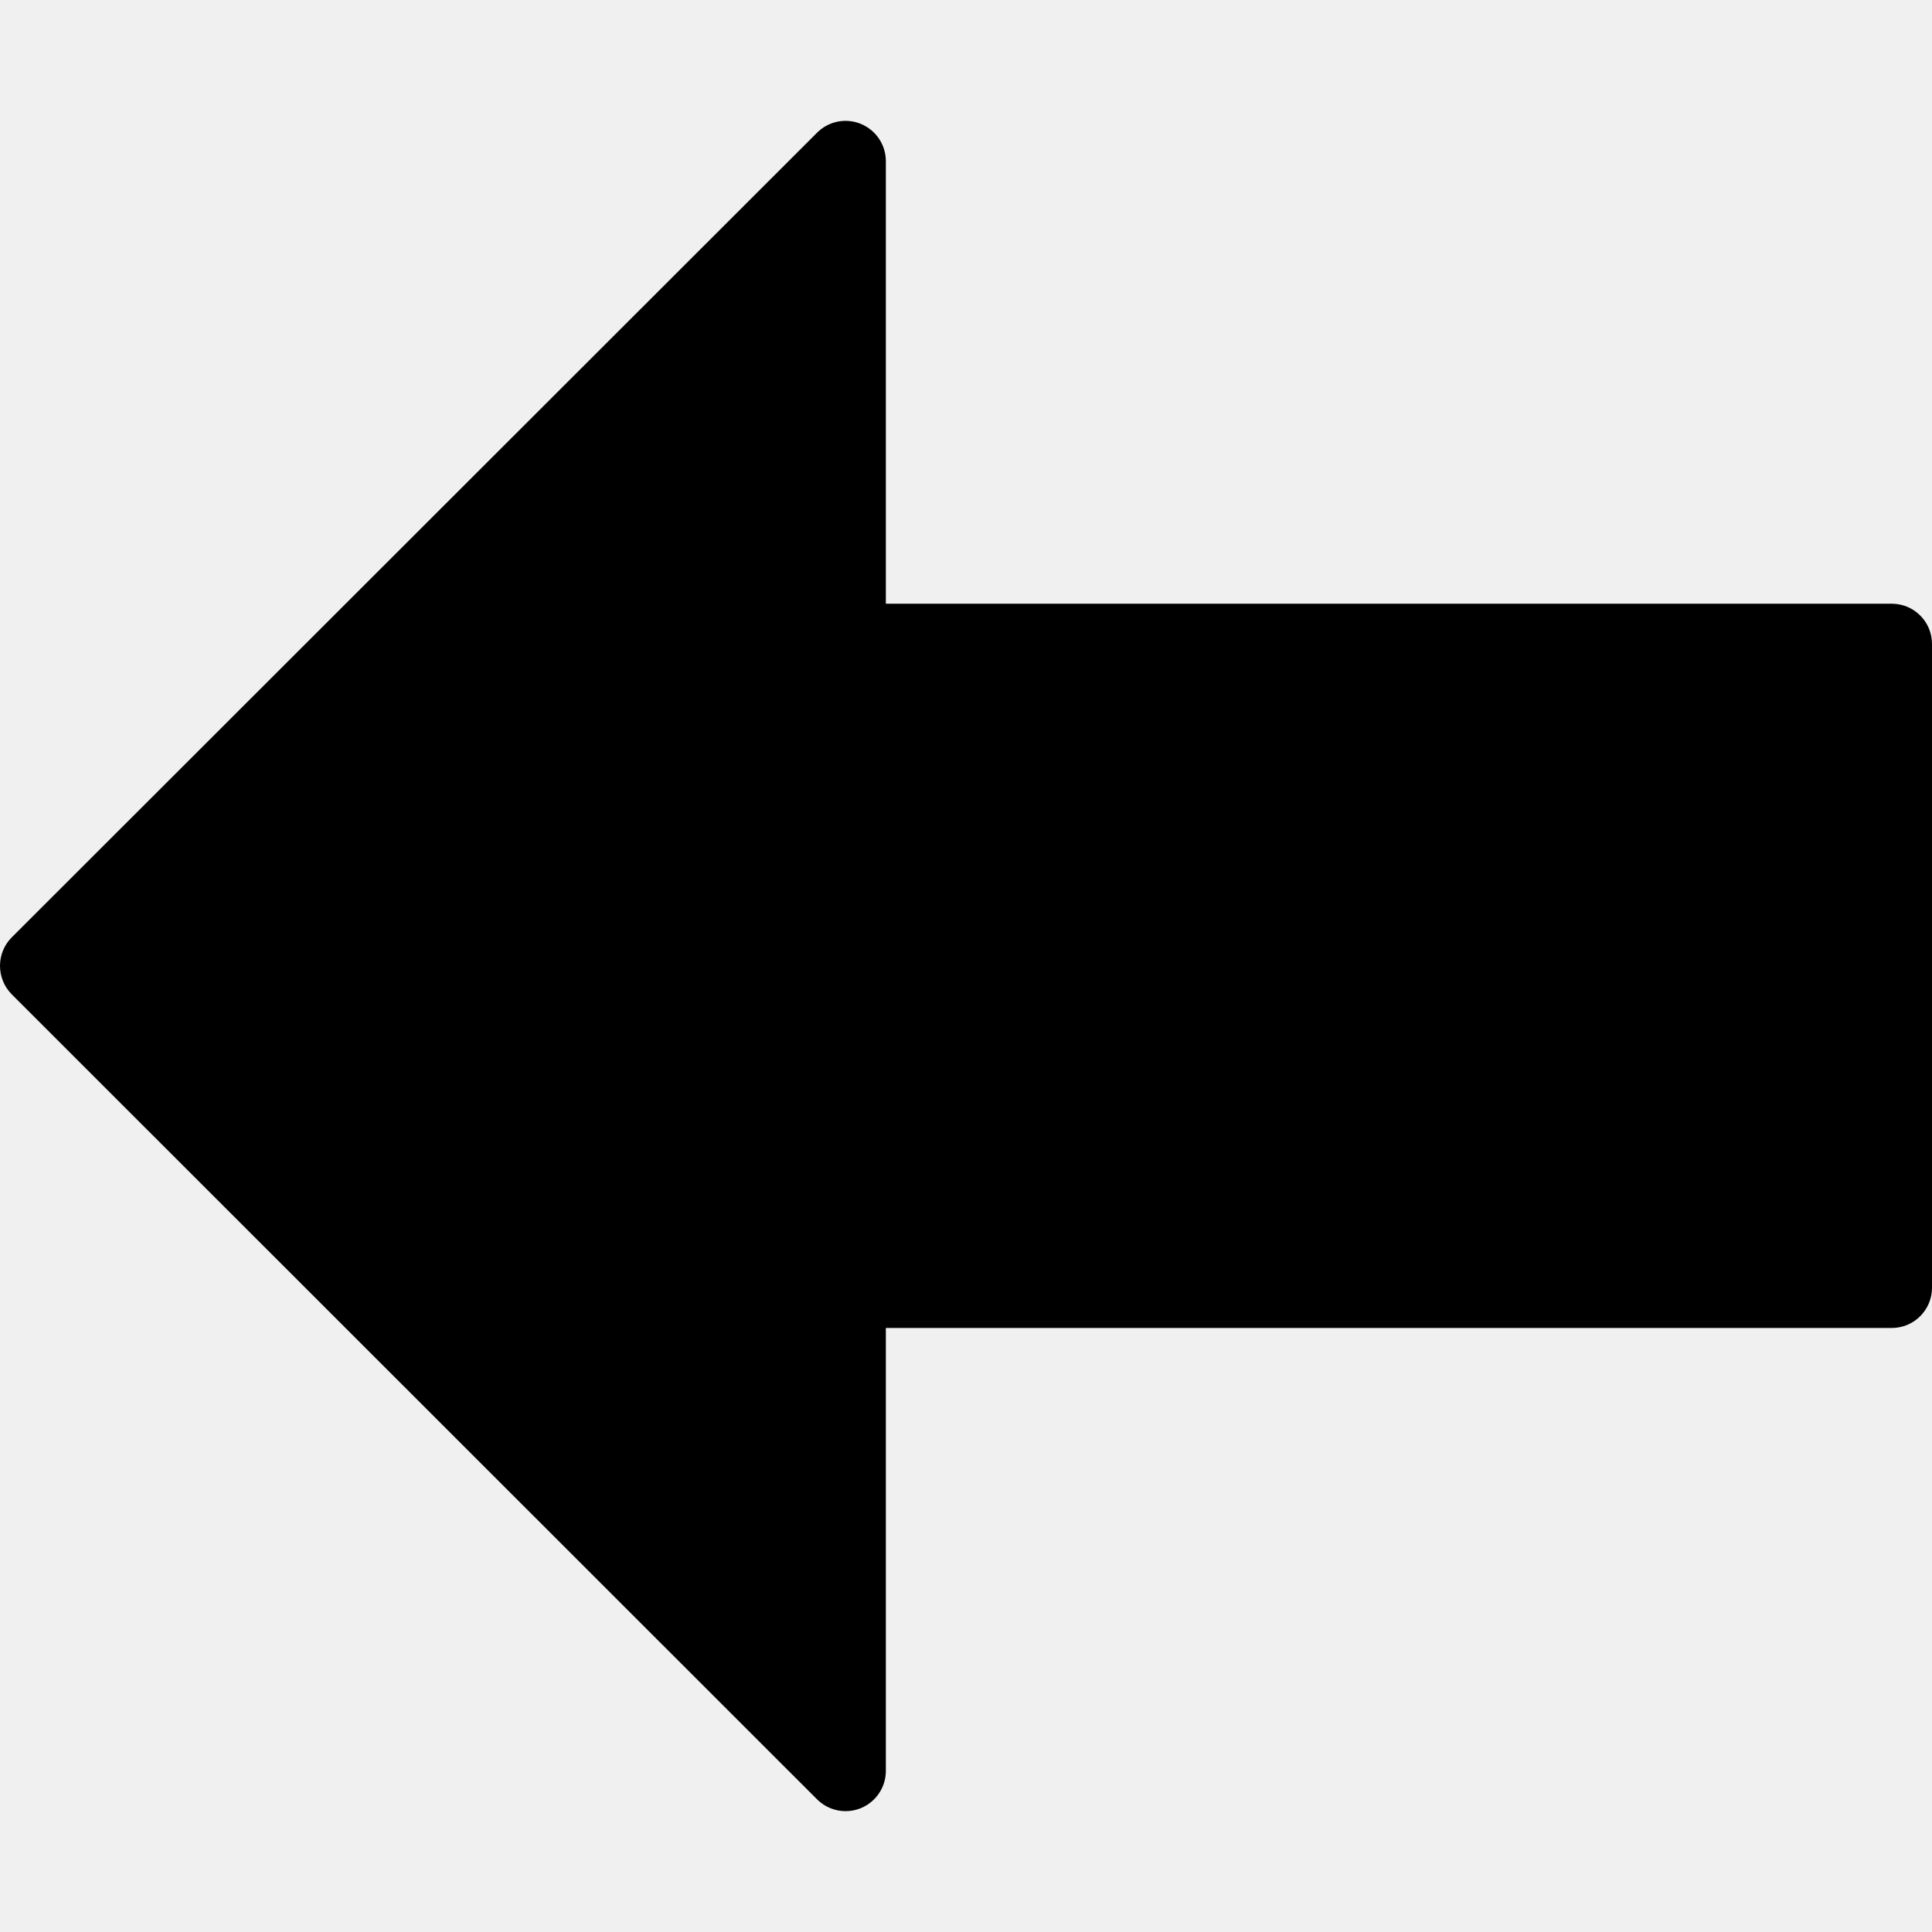
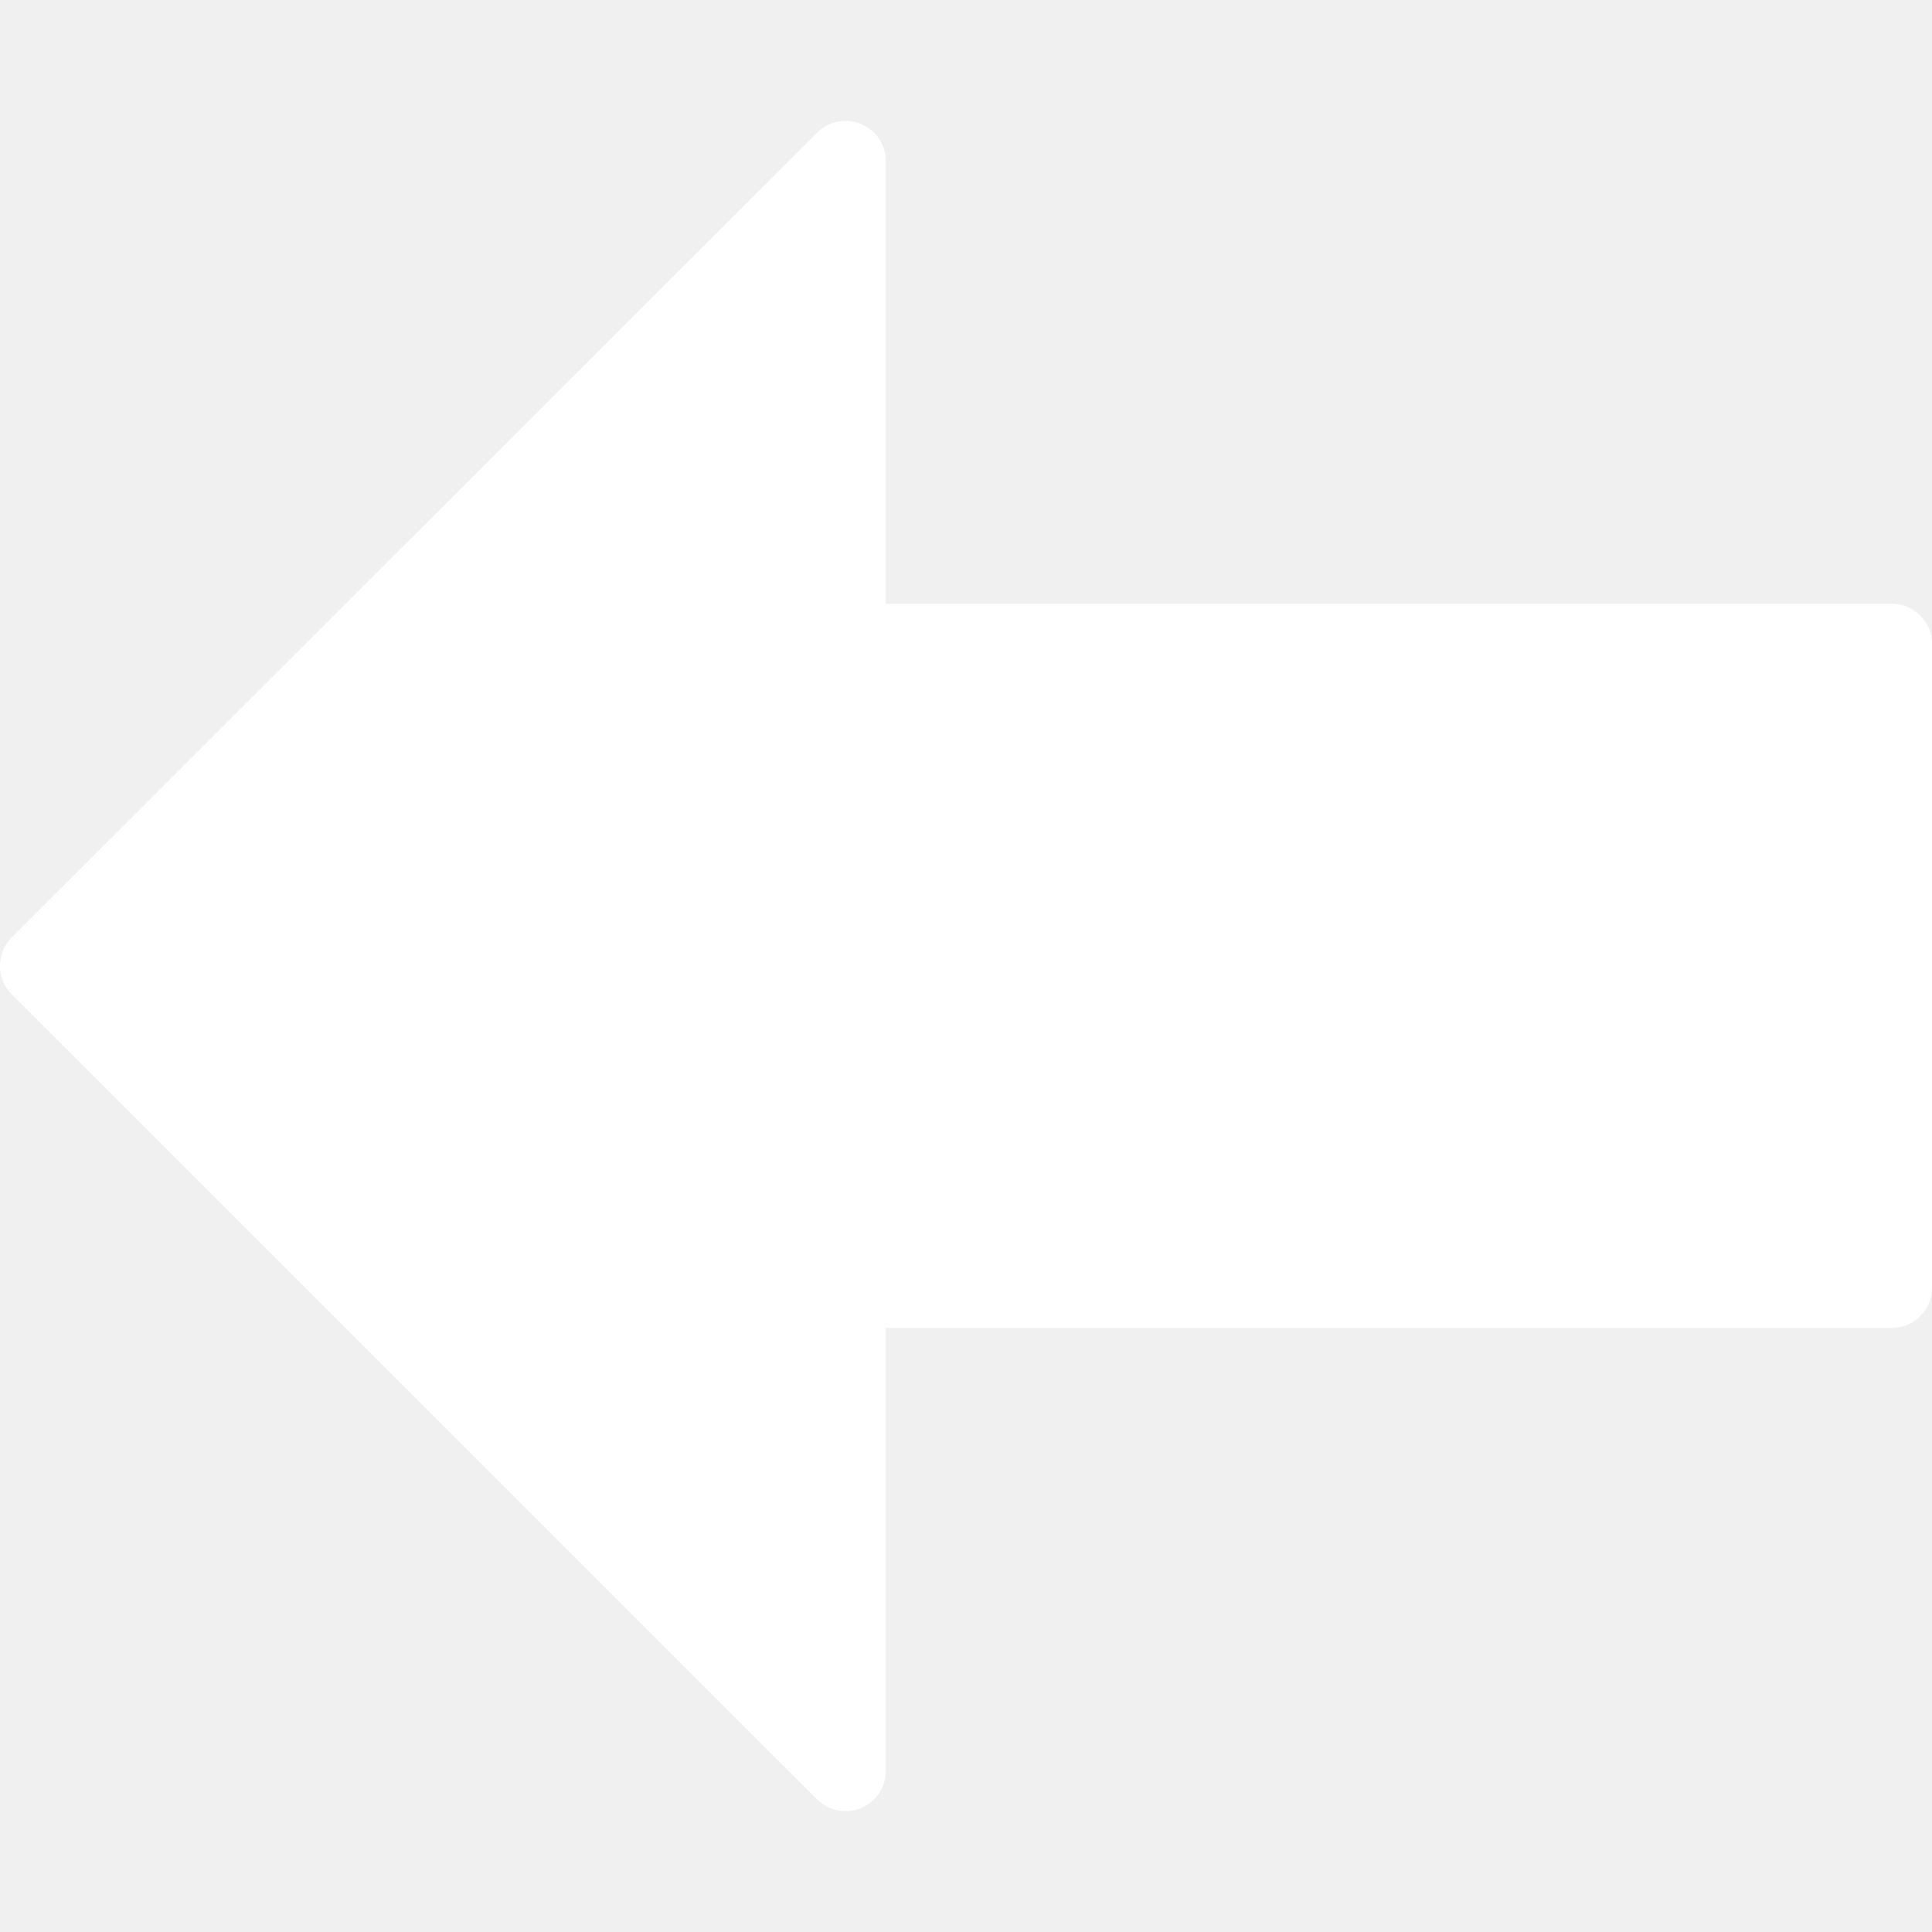
- <svg xmlns="http://www.w3.org/2000/svg" version="1.1" id="Capa_1" x="0px" y="0px" viewBox="0 0 512.171 512.171" style="enable-background:new 0 0 512.171 512.171;" xml:space="preserve">
+ <svg xmlns="http://www.w3.org/2000/svg" version="1.1" x="0px" y="0px" viewBox="0 0 512.171 512.171" style="enable-background:new 0 0 512.171 512.171;" xml:space="preserve" fill="#ffffff">
  <g>
    <g>
      <path d="M501.504,160.047H234.837V42.714c0-4.309-2.603-8.192-6.592-9.856c-3.989-1.664-8.576-0.747-11.627,2.304L3.115,248.495    C1.109,250.501,0,253.21,0,256.047c0,2.837,1.131,5.547,3.115,7.552l213.504,213.419c2.048,2.048,4.779,3.115,7.552,3.115    c1.365,0,2.752-0.256,4.075-0.811c3.989-1.664,6.592-5.547,6.592-9.856V352.047h266.667c5.888,0,10.667-4.779,10.667-10.667    V170.714C512.171,164.826,507.413,160.047,501.504,160.047z" />
    </g>
  </g>
-   <g>
- </g>
-   <g>
- </g>
-   <g>
- </g>
-   <g>
- </g>
-   <g>
- </g>
-   <g>
- </g>
-   <g>
- </g>
-   <g>
- </g>
-   <g>
- </g>
-   <g>
- </g>
-   <g>
- </g>
-   <g>
- </g>
-   <g>
- </g>
-   <g>
- </g>
-   <g>
- </g>
</svg>
